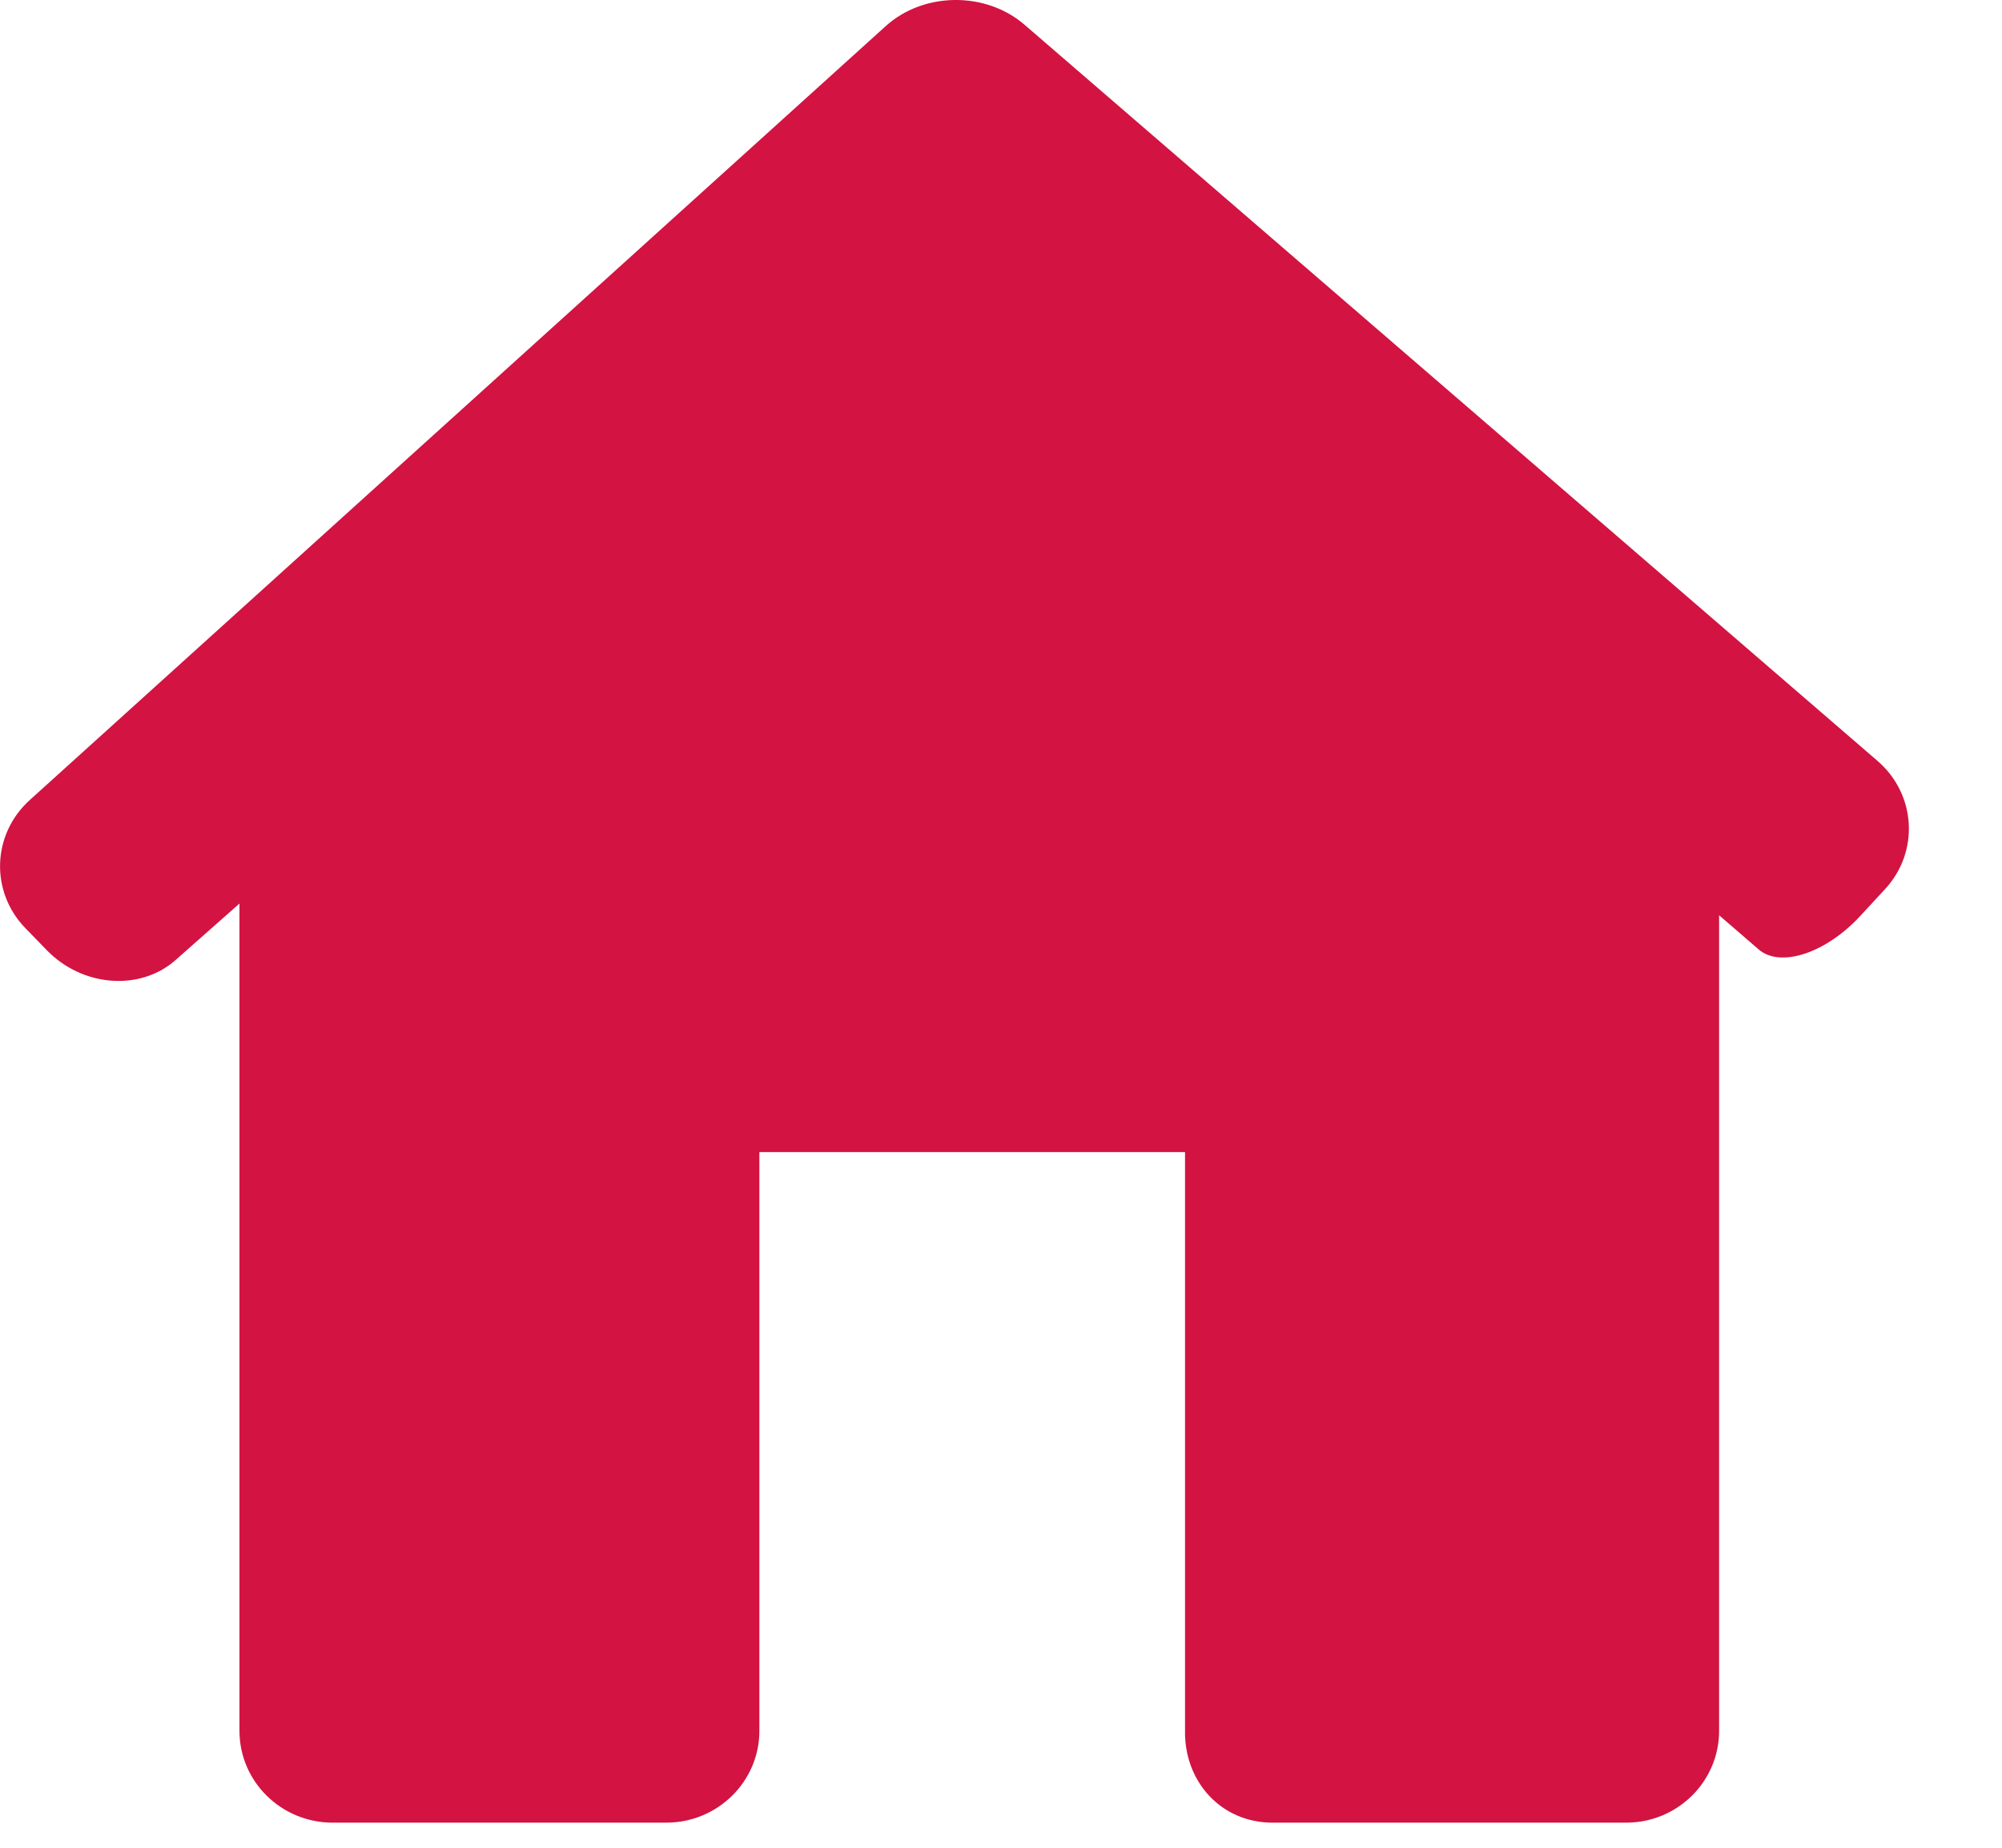
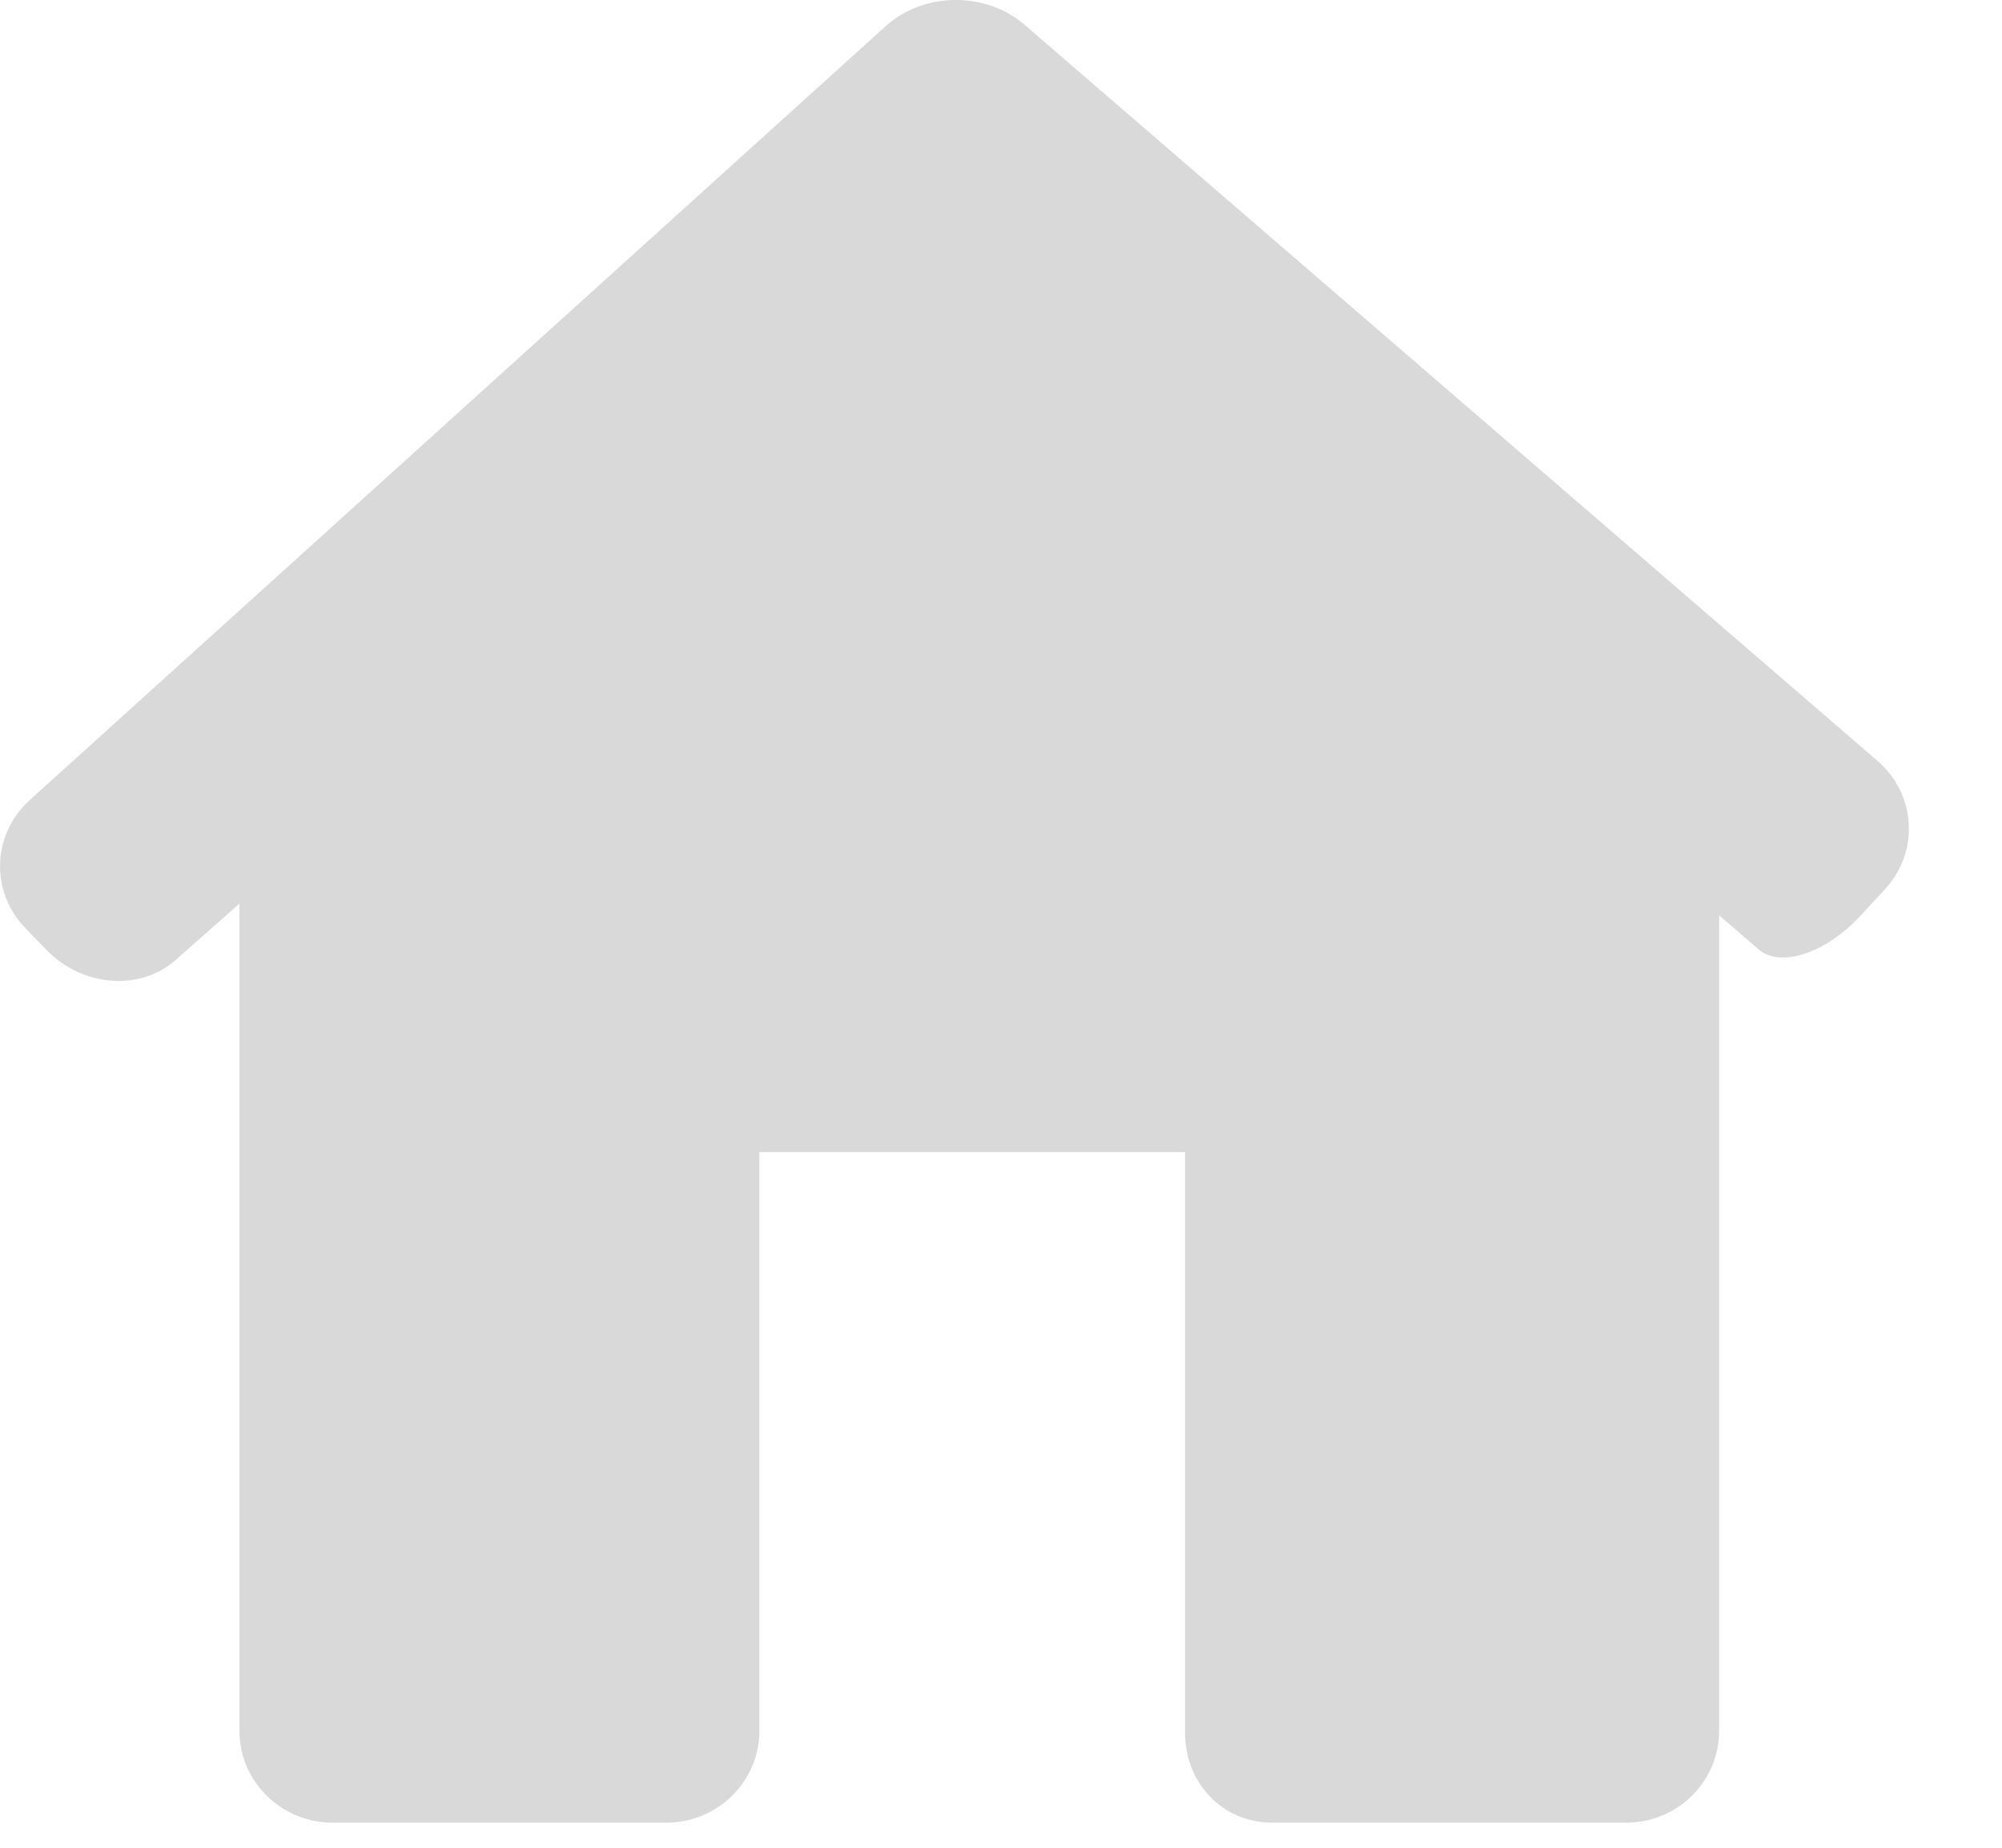
<svg xmlns="http://www.w3.org/2000/svg" width="13" height="12" viewBox="0 0 13 12" fill="none">
-   <path d="M12.24 5.775C12.465 5.532 12.443 5.158 12.191 4.941L6.652 0.16C6.4 -0.057 5.997 -0.053 5.751 0.17L0.193 5.196C-0.053 5.419 -0.065 5.792 0.166 6.029L0.305 6.172C0.537 6.41 0.91 6.438 1.14 6.235L1.555 5.868V11.241C1.555 11.57 1.826 11.837 2.16 11.837H4.326C4.66 11.837 4.931 11.57 4.931 11.241V7.482H7.695V11.241C7.69 11.57 7.929 11.837 8.263 11.837H10.559C10.893 11.837 11.163 11.57 11.163 11.241V5.944C11.163 5.944 11.278 6.043 11.42 6.166C11.561 6.288 11.858 6.19 12.082 5.946L12.24 5.775Z" fill="#D31342" />
+   <path d="M12.24 5.775C12.465 5.532 12.443 5.158 12.191 4.941L6.652 0.16C6.4 -0.057 5.997 -0.053 5.751 0.17L0.193 5.196C-0.053 5.419 -0.065 5.792 0.166 6.029L0.305 6.172C0.537 6.41 0.91 6.438 1.14 6.235L1.555 5.868V11.241C1.555 11.57 1.826 11.837 2.16 11.837H4.326C4.66 11.837 4.931 11.57 4.931 11.241V7.482H7.695V11.241C7.69 11.57 7.929 11.837 8.263 11.837H10.559C10.893 11.837 11.163 11.57 11.163 11.241V5.944C11.163 5.944 11.278 6.043 11.42 6.166C11.561 6.288 11.858 6.19 12.082 5.946L12.24 5.775Z" fill="#D9D9D9" />
</svg>
